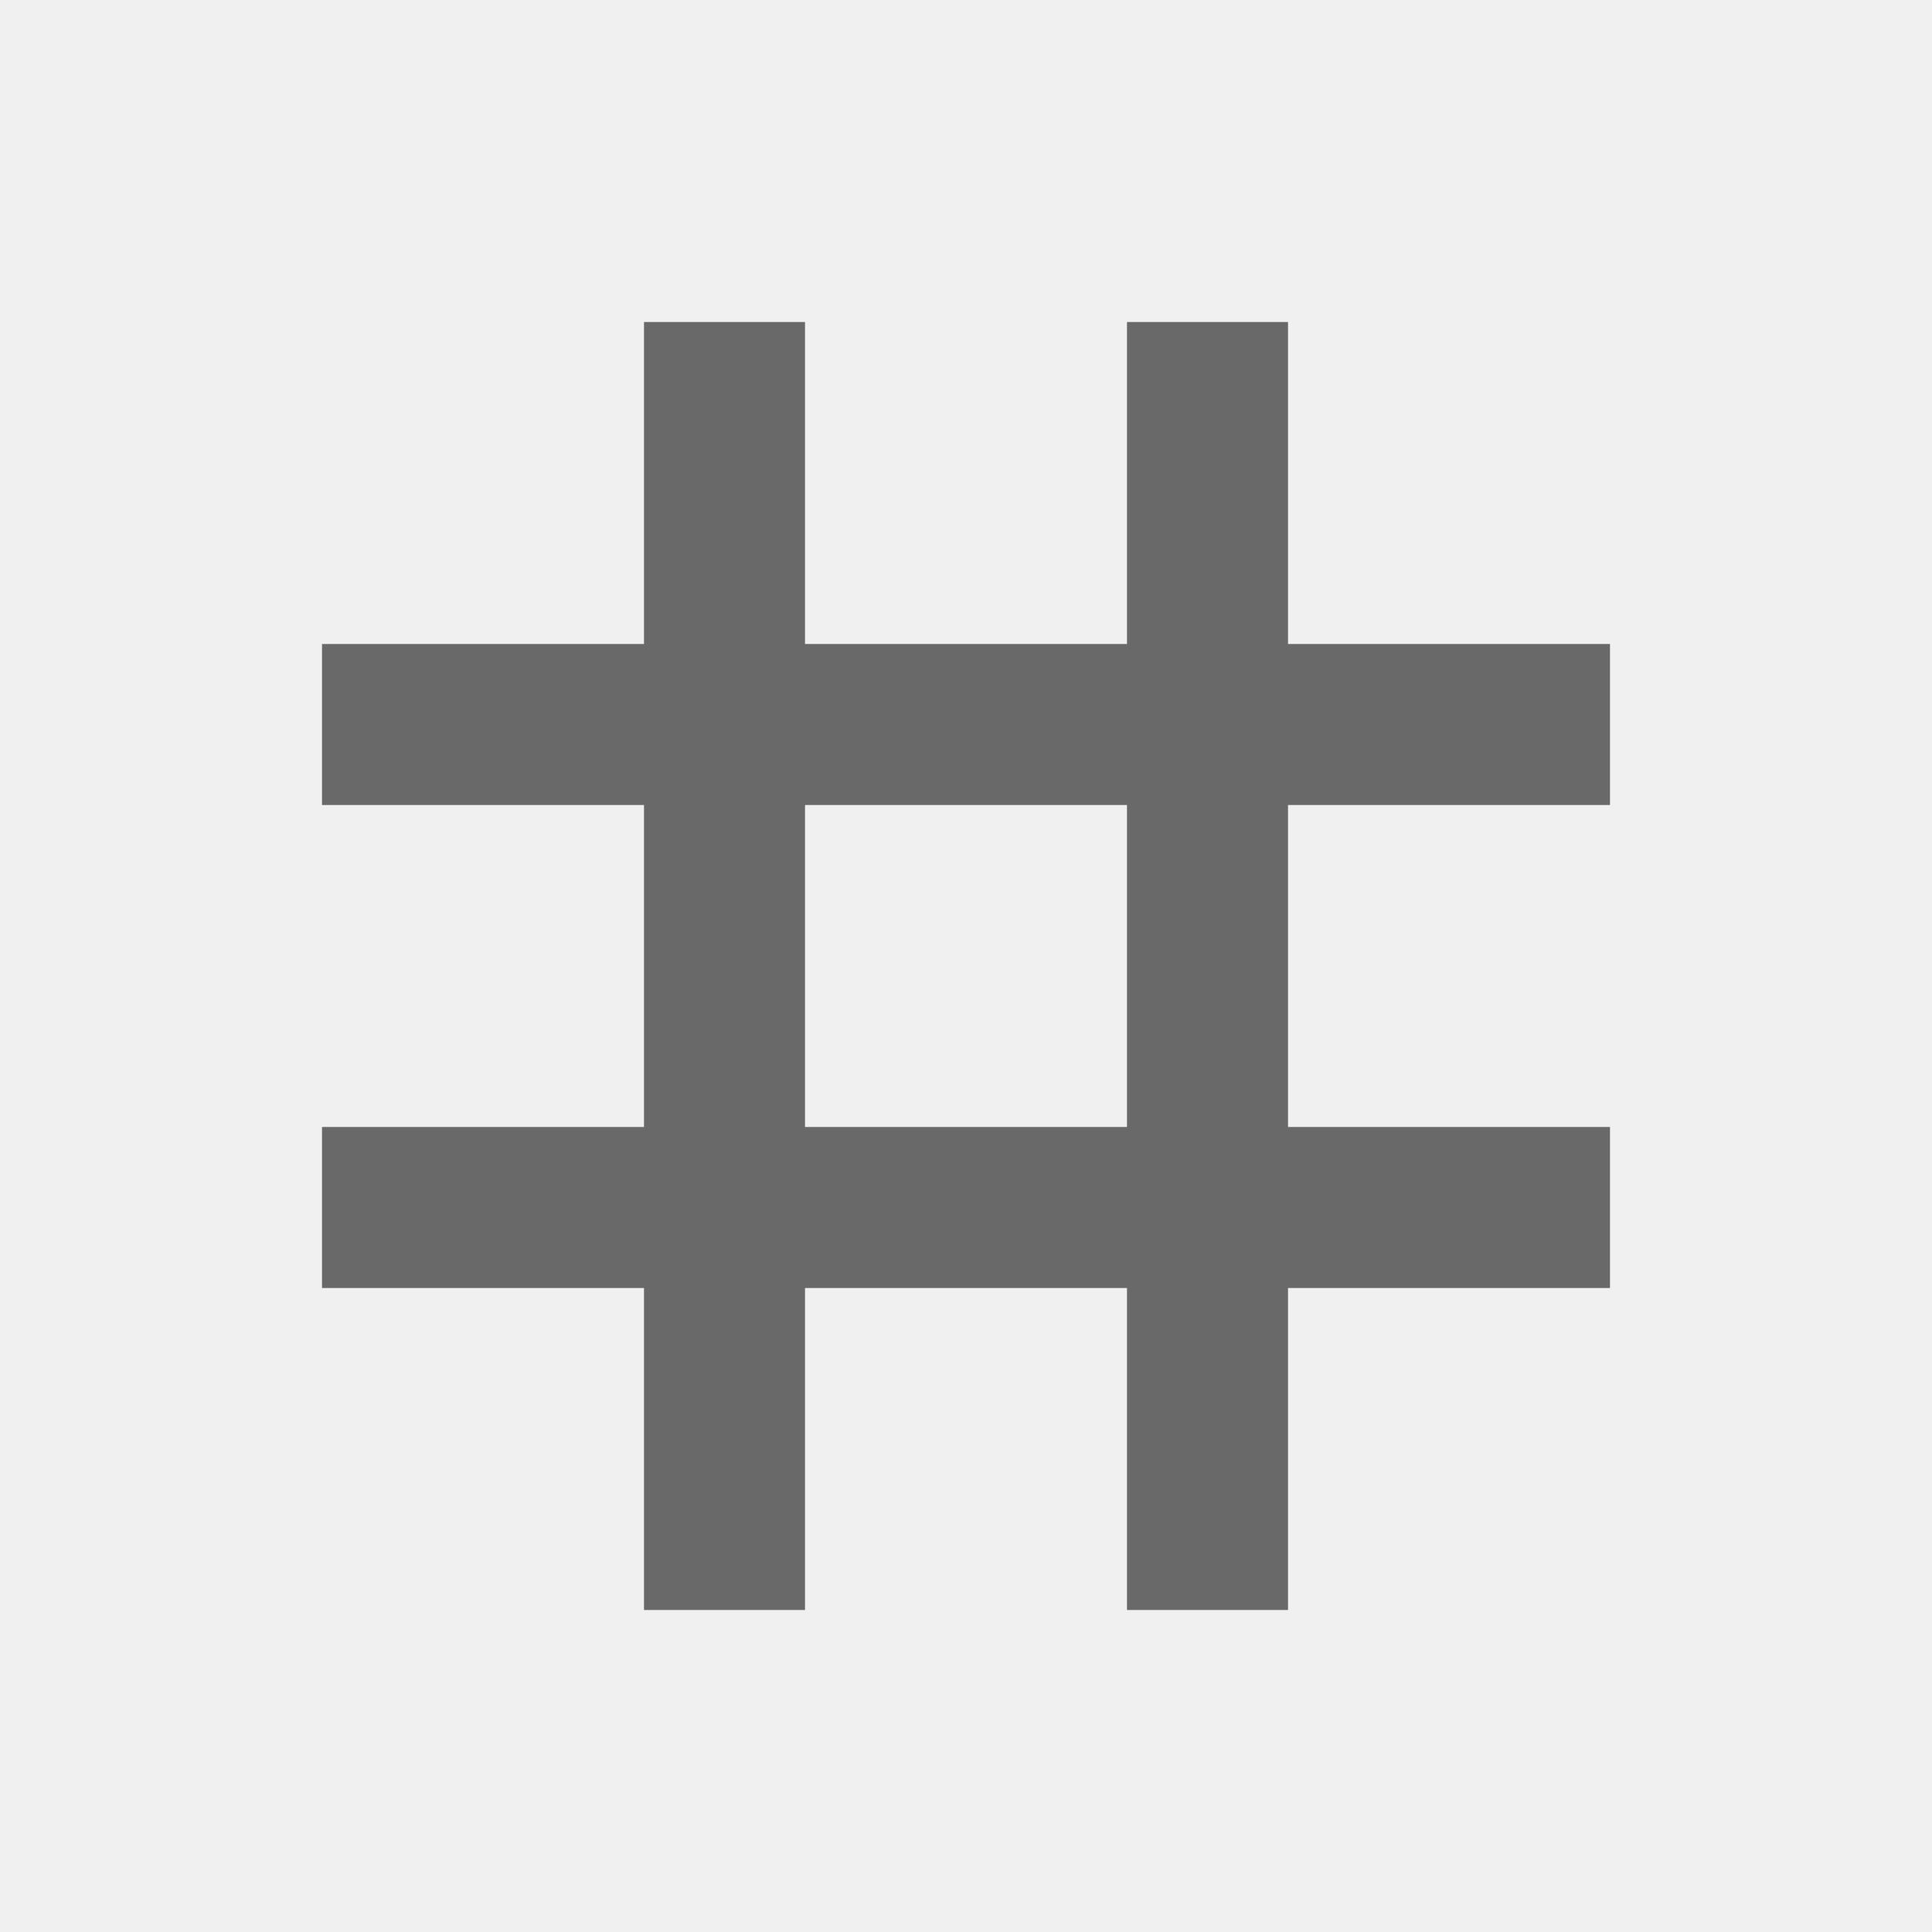
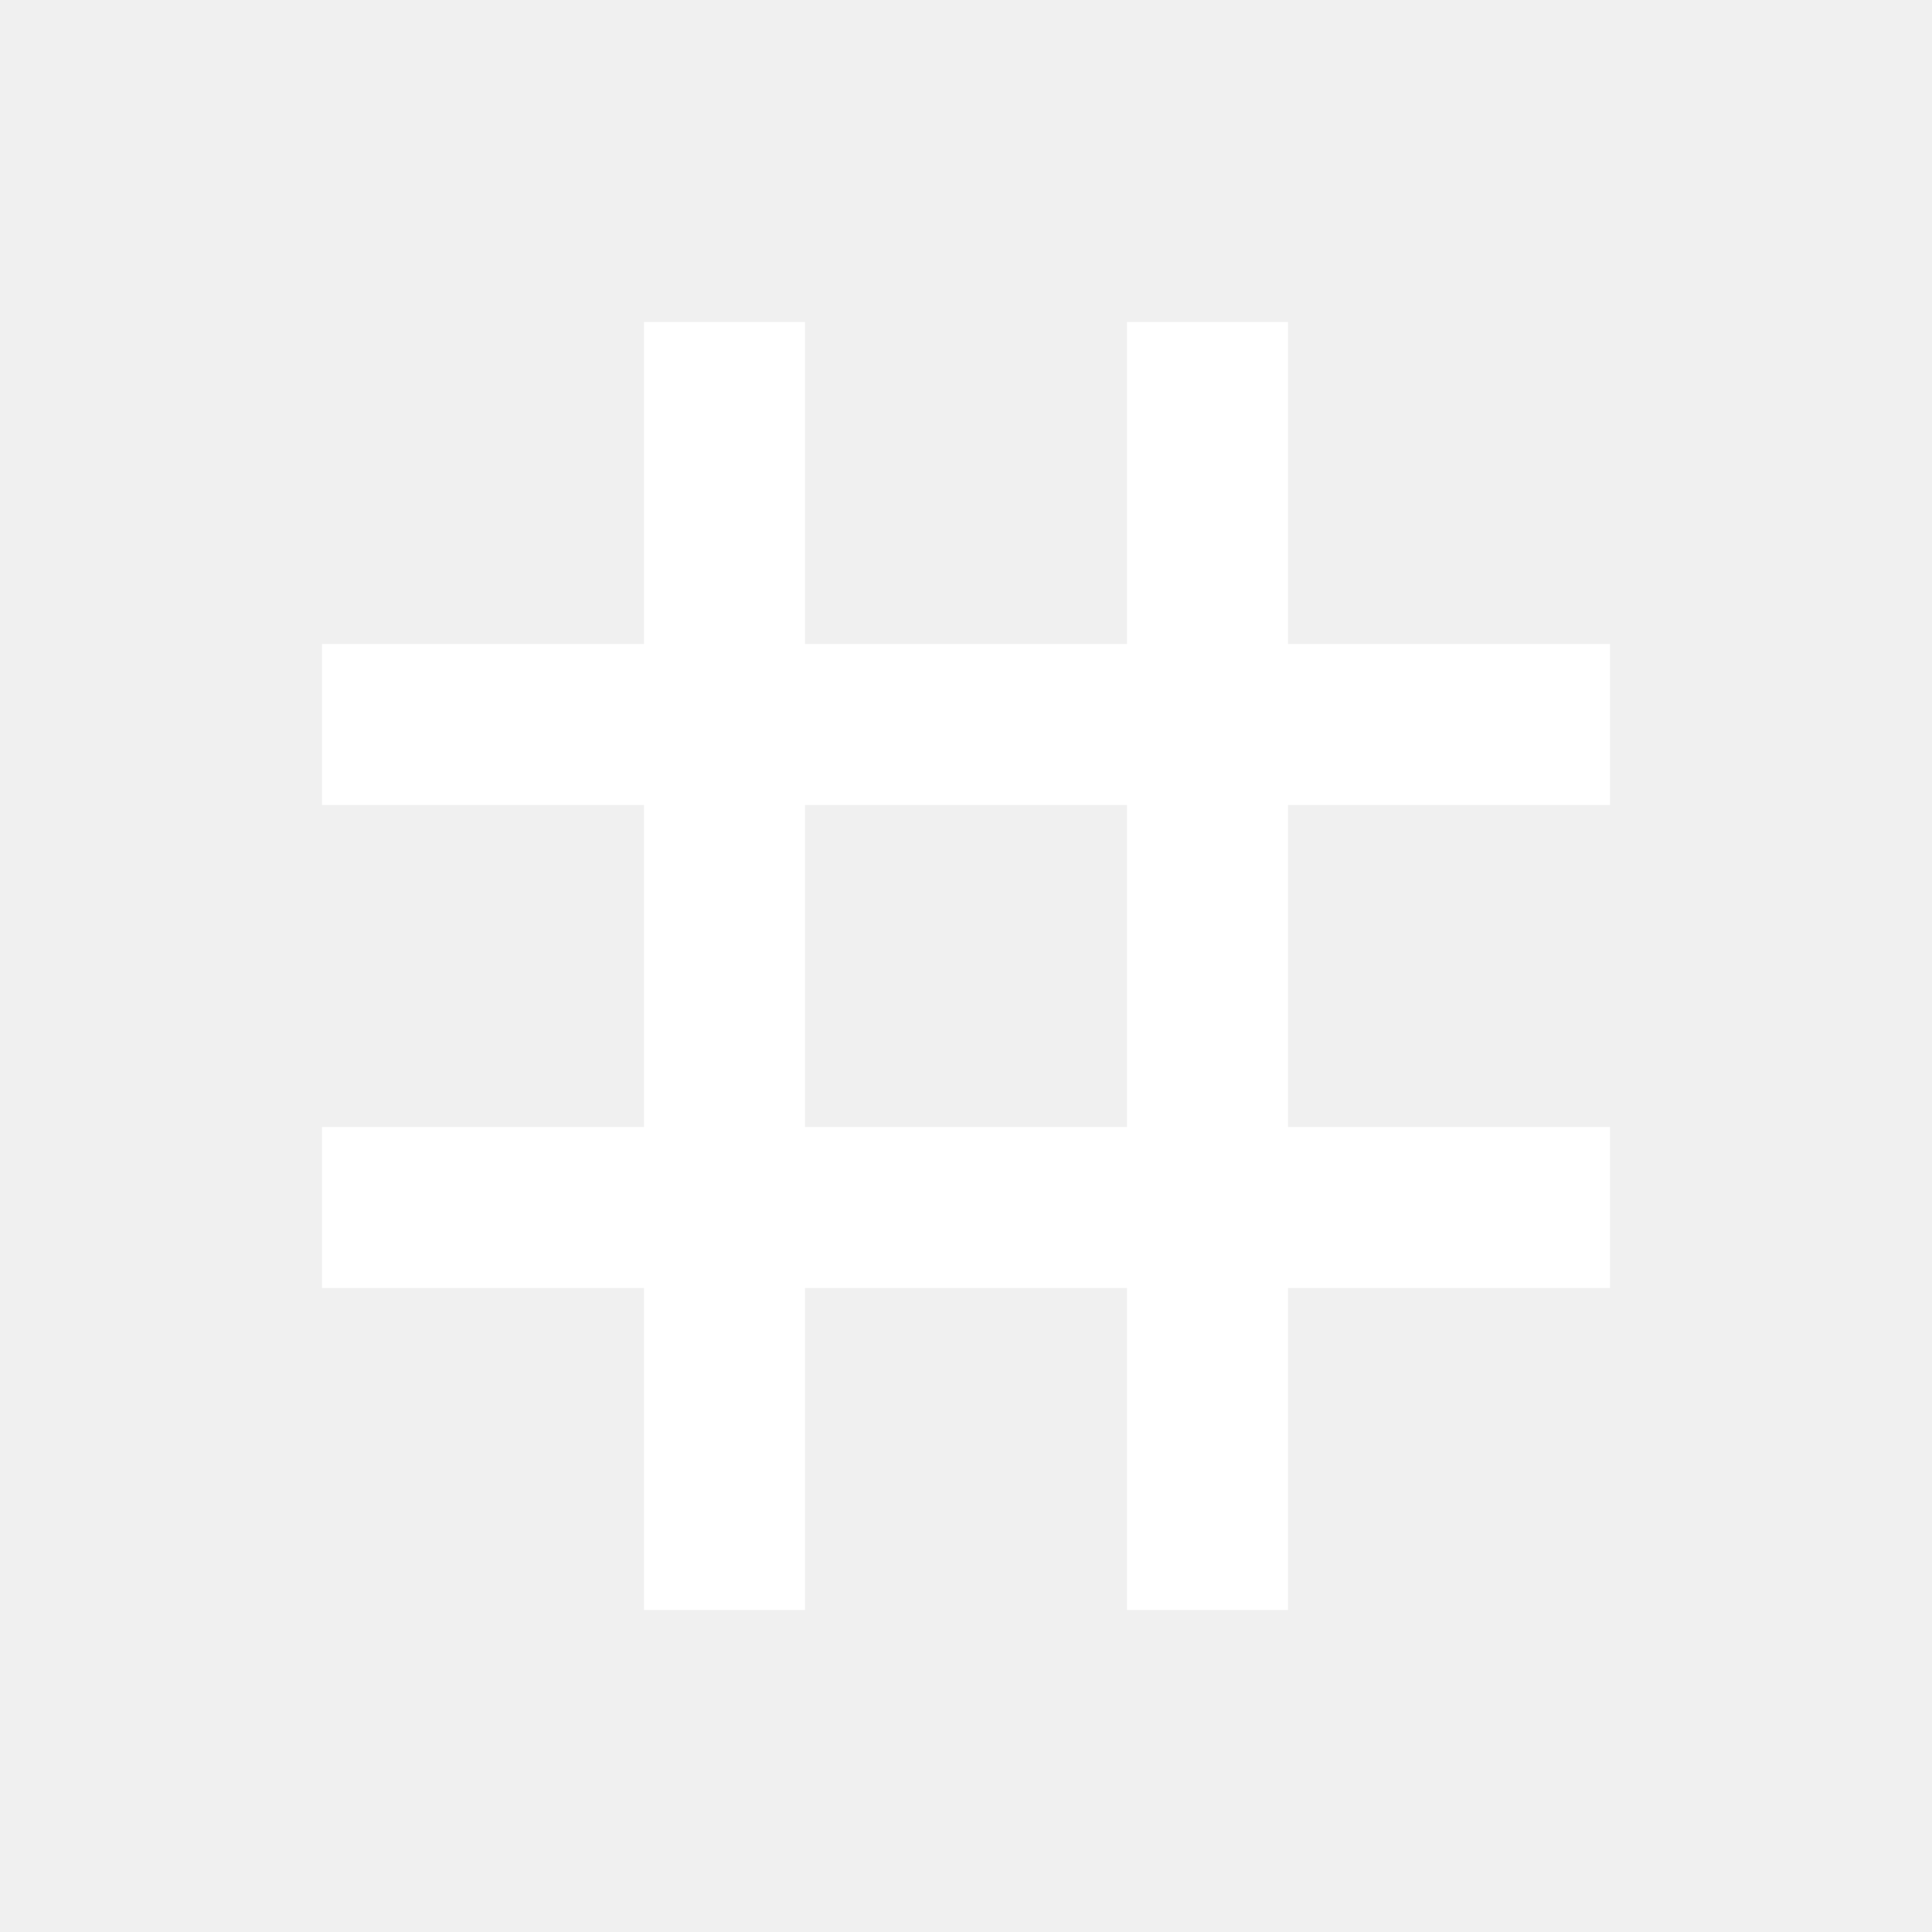
- <svg xmlns="http://www.w3.org/2000/svg" enable-background="new 0 0 24 24" height="48px" viewBox="0 0 24 24" width="48px" fill="dimgrey">
+ <svg xmlns="http://www.w3.org/2000/svg" enable-background="new 0 0 24 24" height="48px" viewBox="0 0 24 24" width="48px" fill="white">
  <g>
    <path d="M0,0h24v24H0V0z" fill="none" />
  </g>
  <g>
    <path d="M20,10V8h-4V4h-2v4h-4V4H8v4H4v2h4v4H4v2h4v4h2v-4h4v4h2v-4h4v-2h-4v-4H20z M14,14h-4v-4h4V14z" />
  </g>
</svg>
